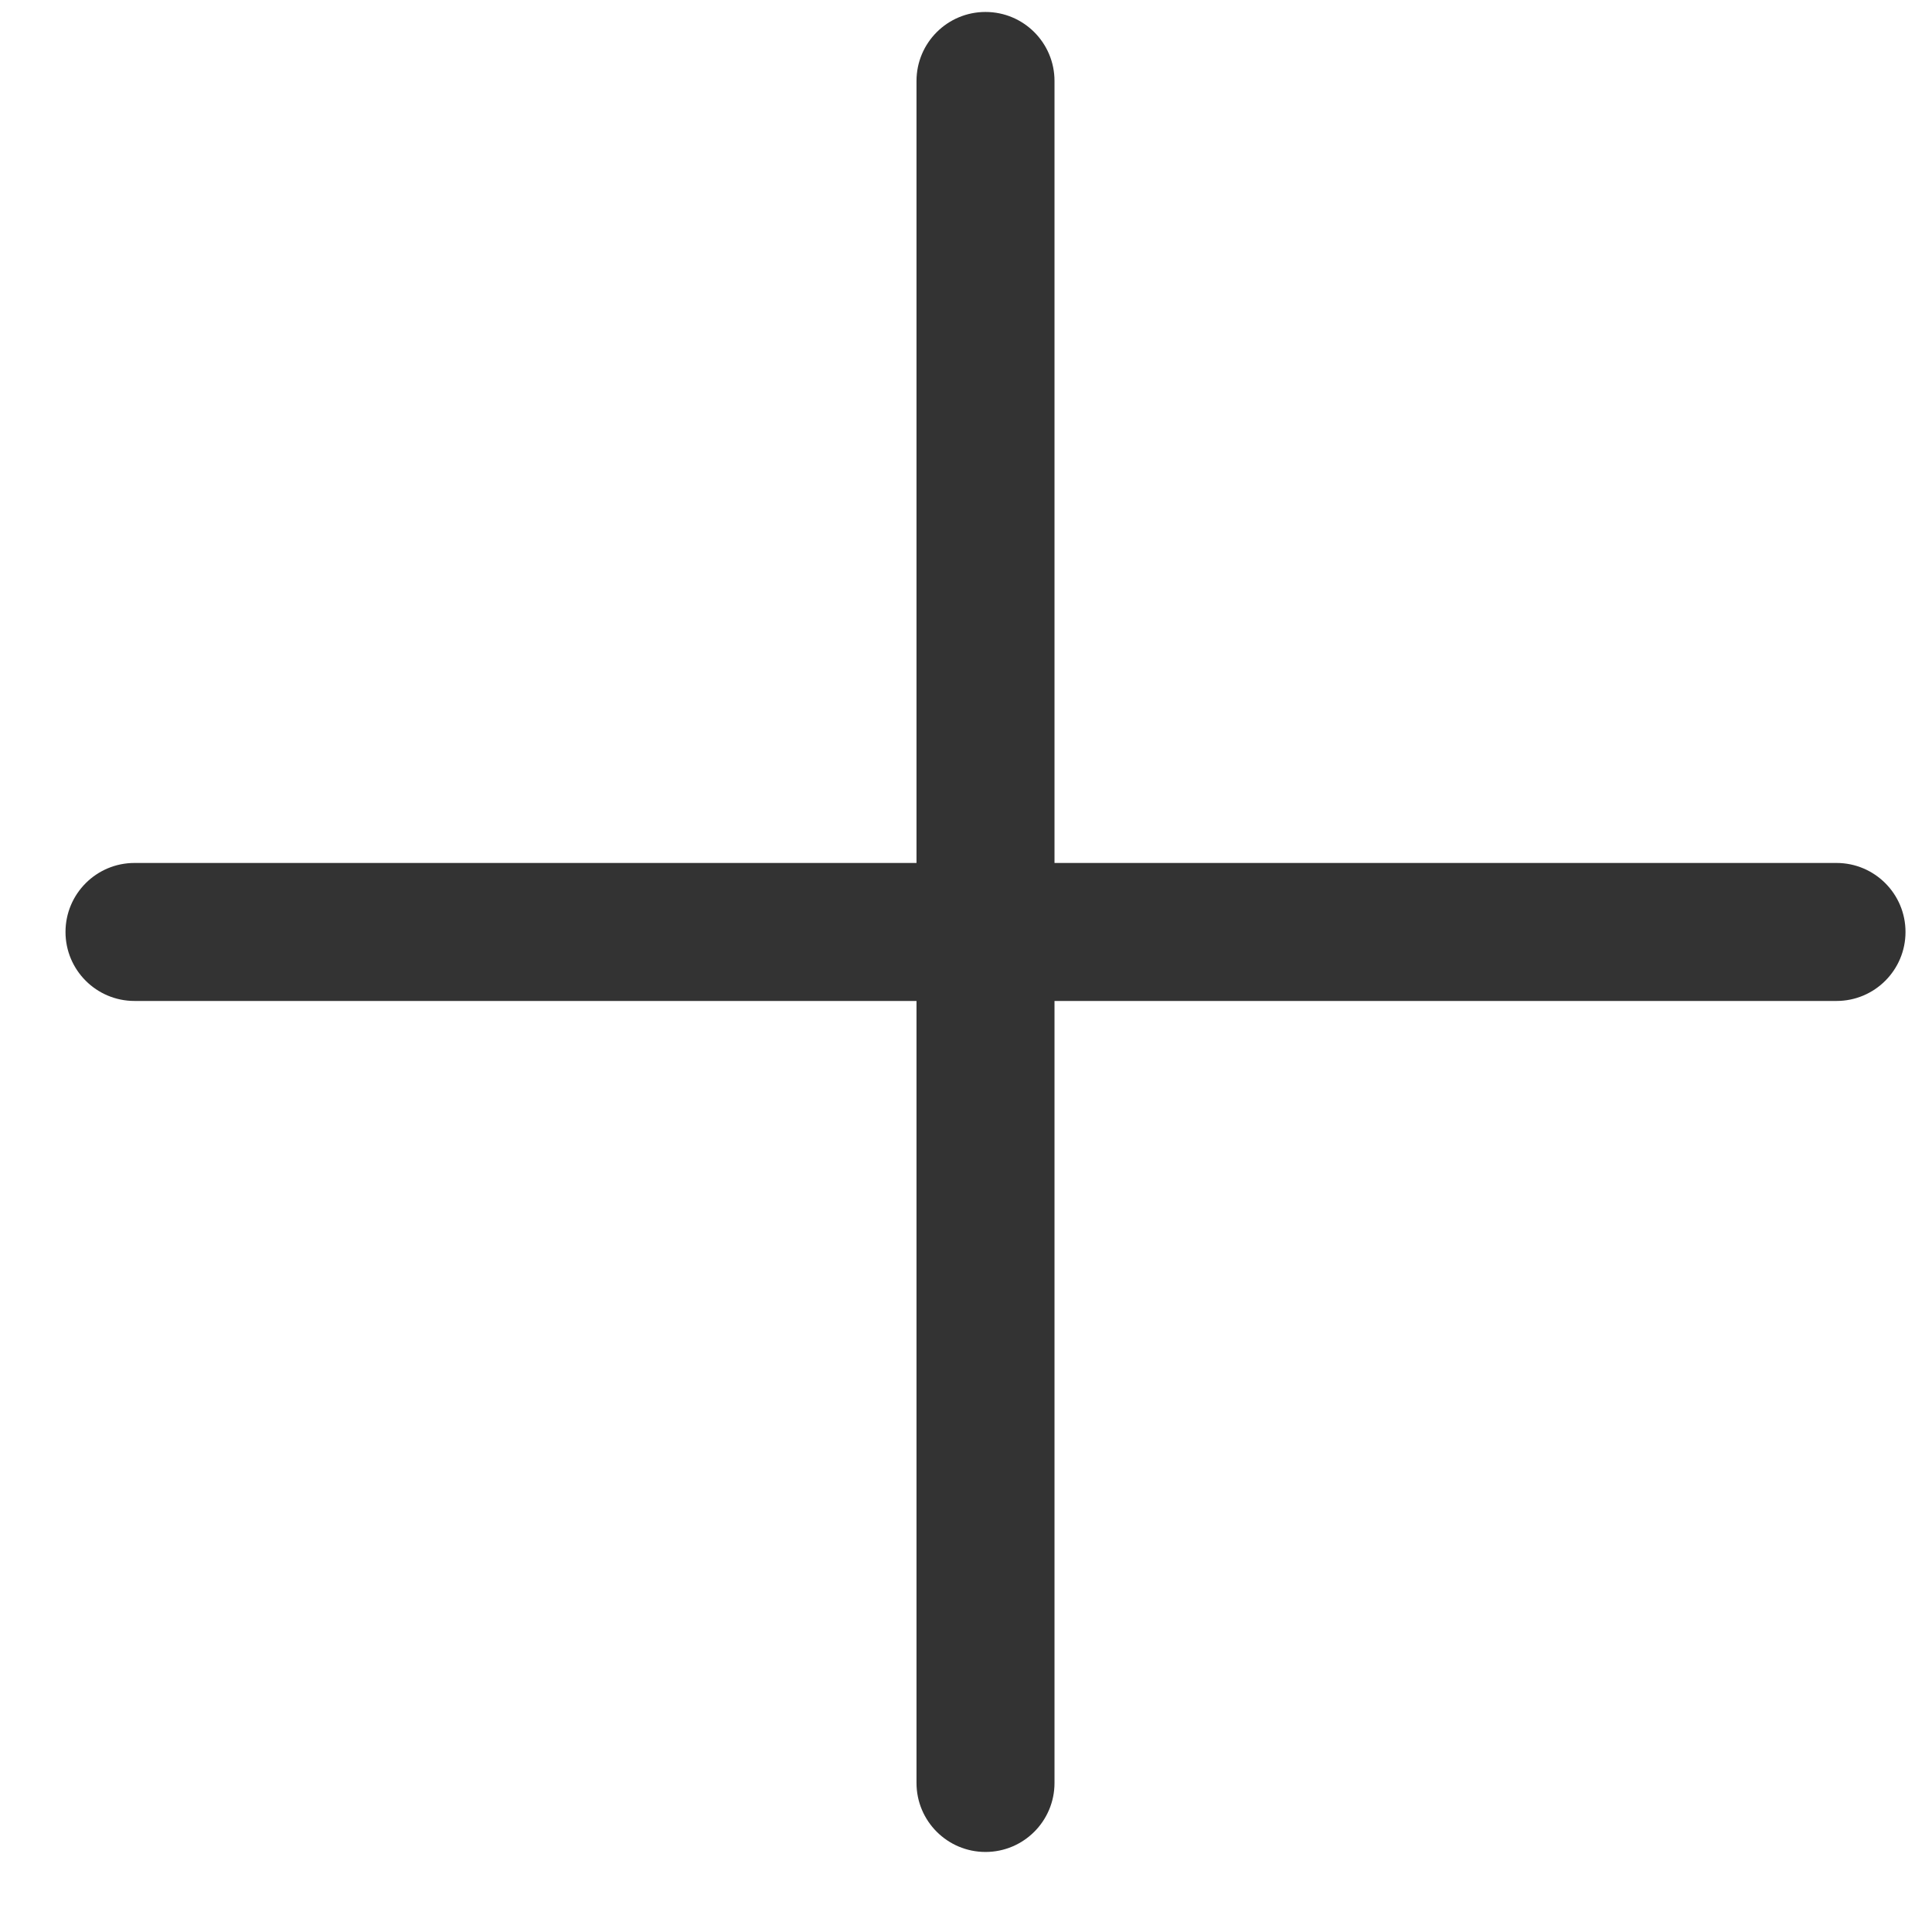
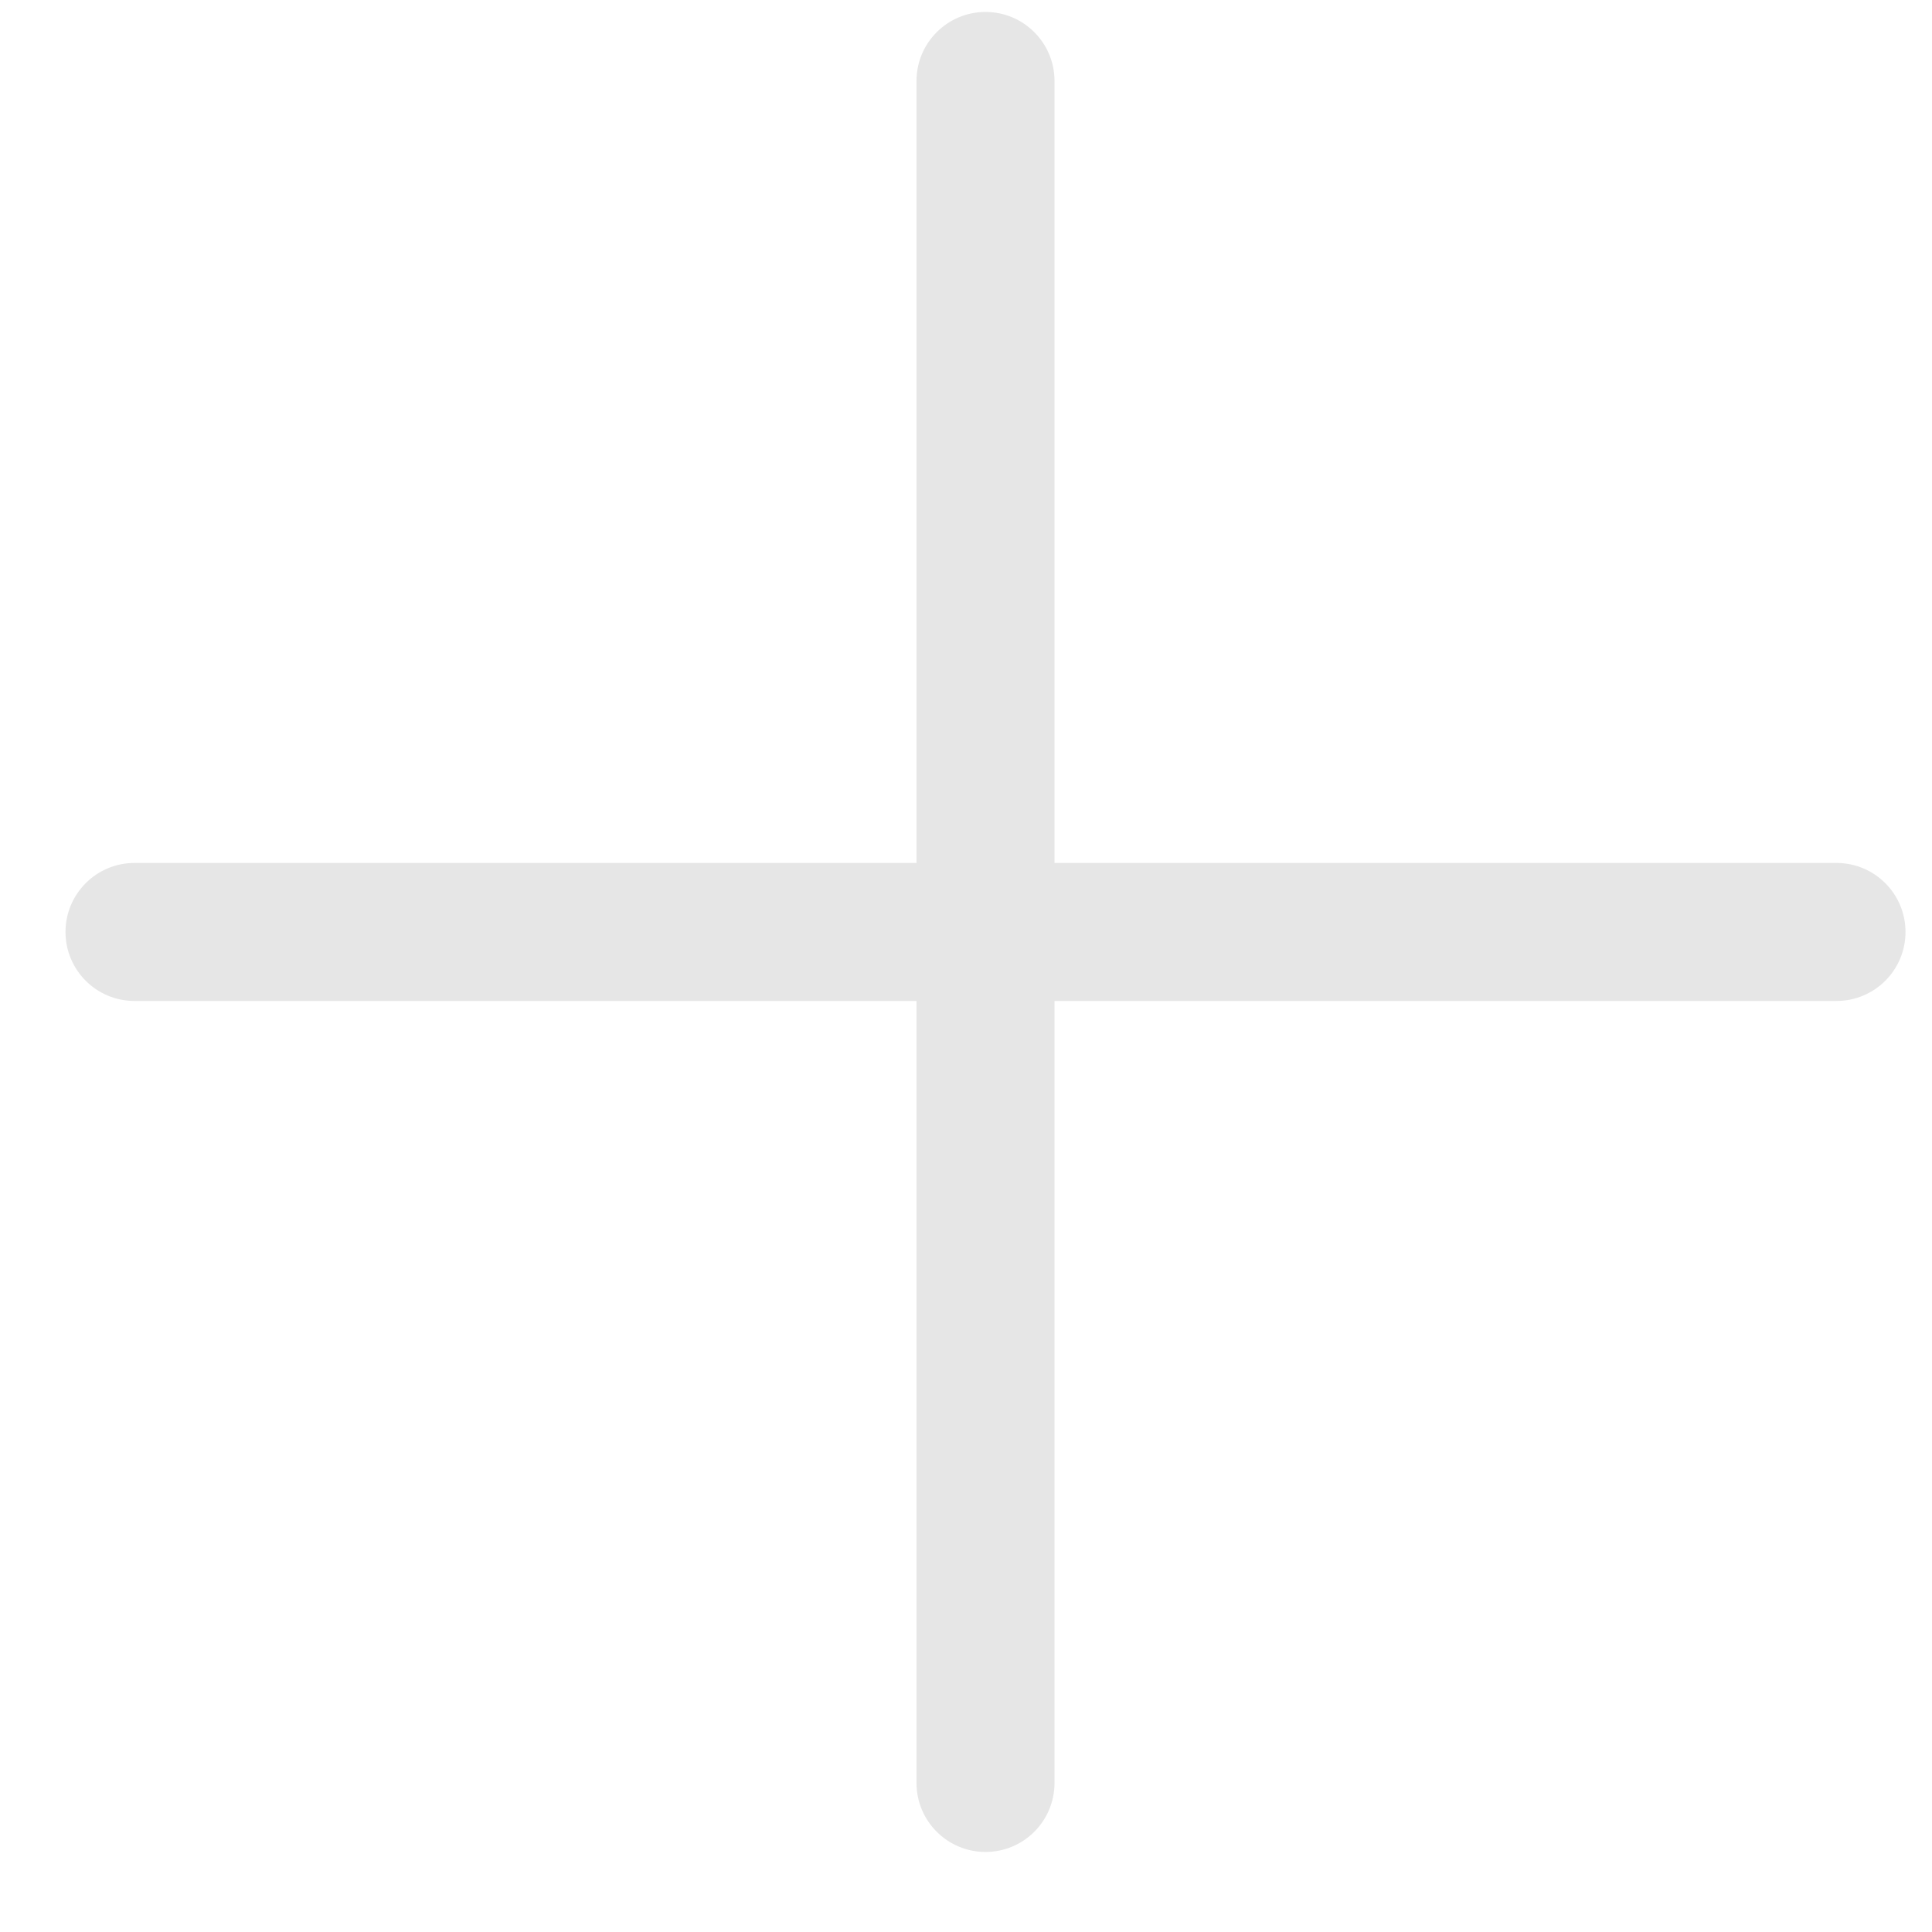
<svg xmlns="http://www.w3.org/2000/svg" class="icon" width="32px" height="32.00px" viewBox="0 0 1024 1024" version="1.1">
-   <path fill="#333333" d="M71.29 530.53a36.571 36.571 0 1 1 0-73.143h902.095a36.571 36.571 0 1 1 0 73.143h-902.095z" />
-   <path fill="#333333" d="M485.766 42.91a36.571 36.571 0 0 1 73.143 0v902.095a36.571 36.571 0 1 1-73.143 0V42.91z" />
+   <path fill="#e6e6e6" d="M71.29 530.53a36.571 36.571 0 1 1 0-73.143h902.095a36.571 36.571 0 1 1 0 73.143h-902.095z" />
+   <path fill="#e6e6e6" d="M485.766 42.91a36.571 36.571 0 0 1 73.143 0v902.095a36.571 36.571 0 1 1-73.143 0V42.91z" />
</svg>
